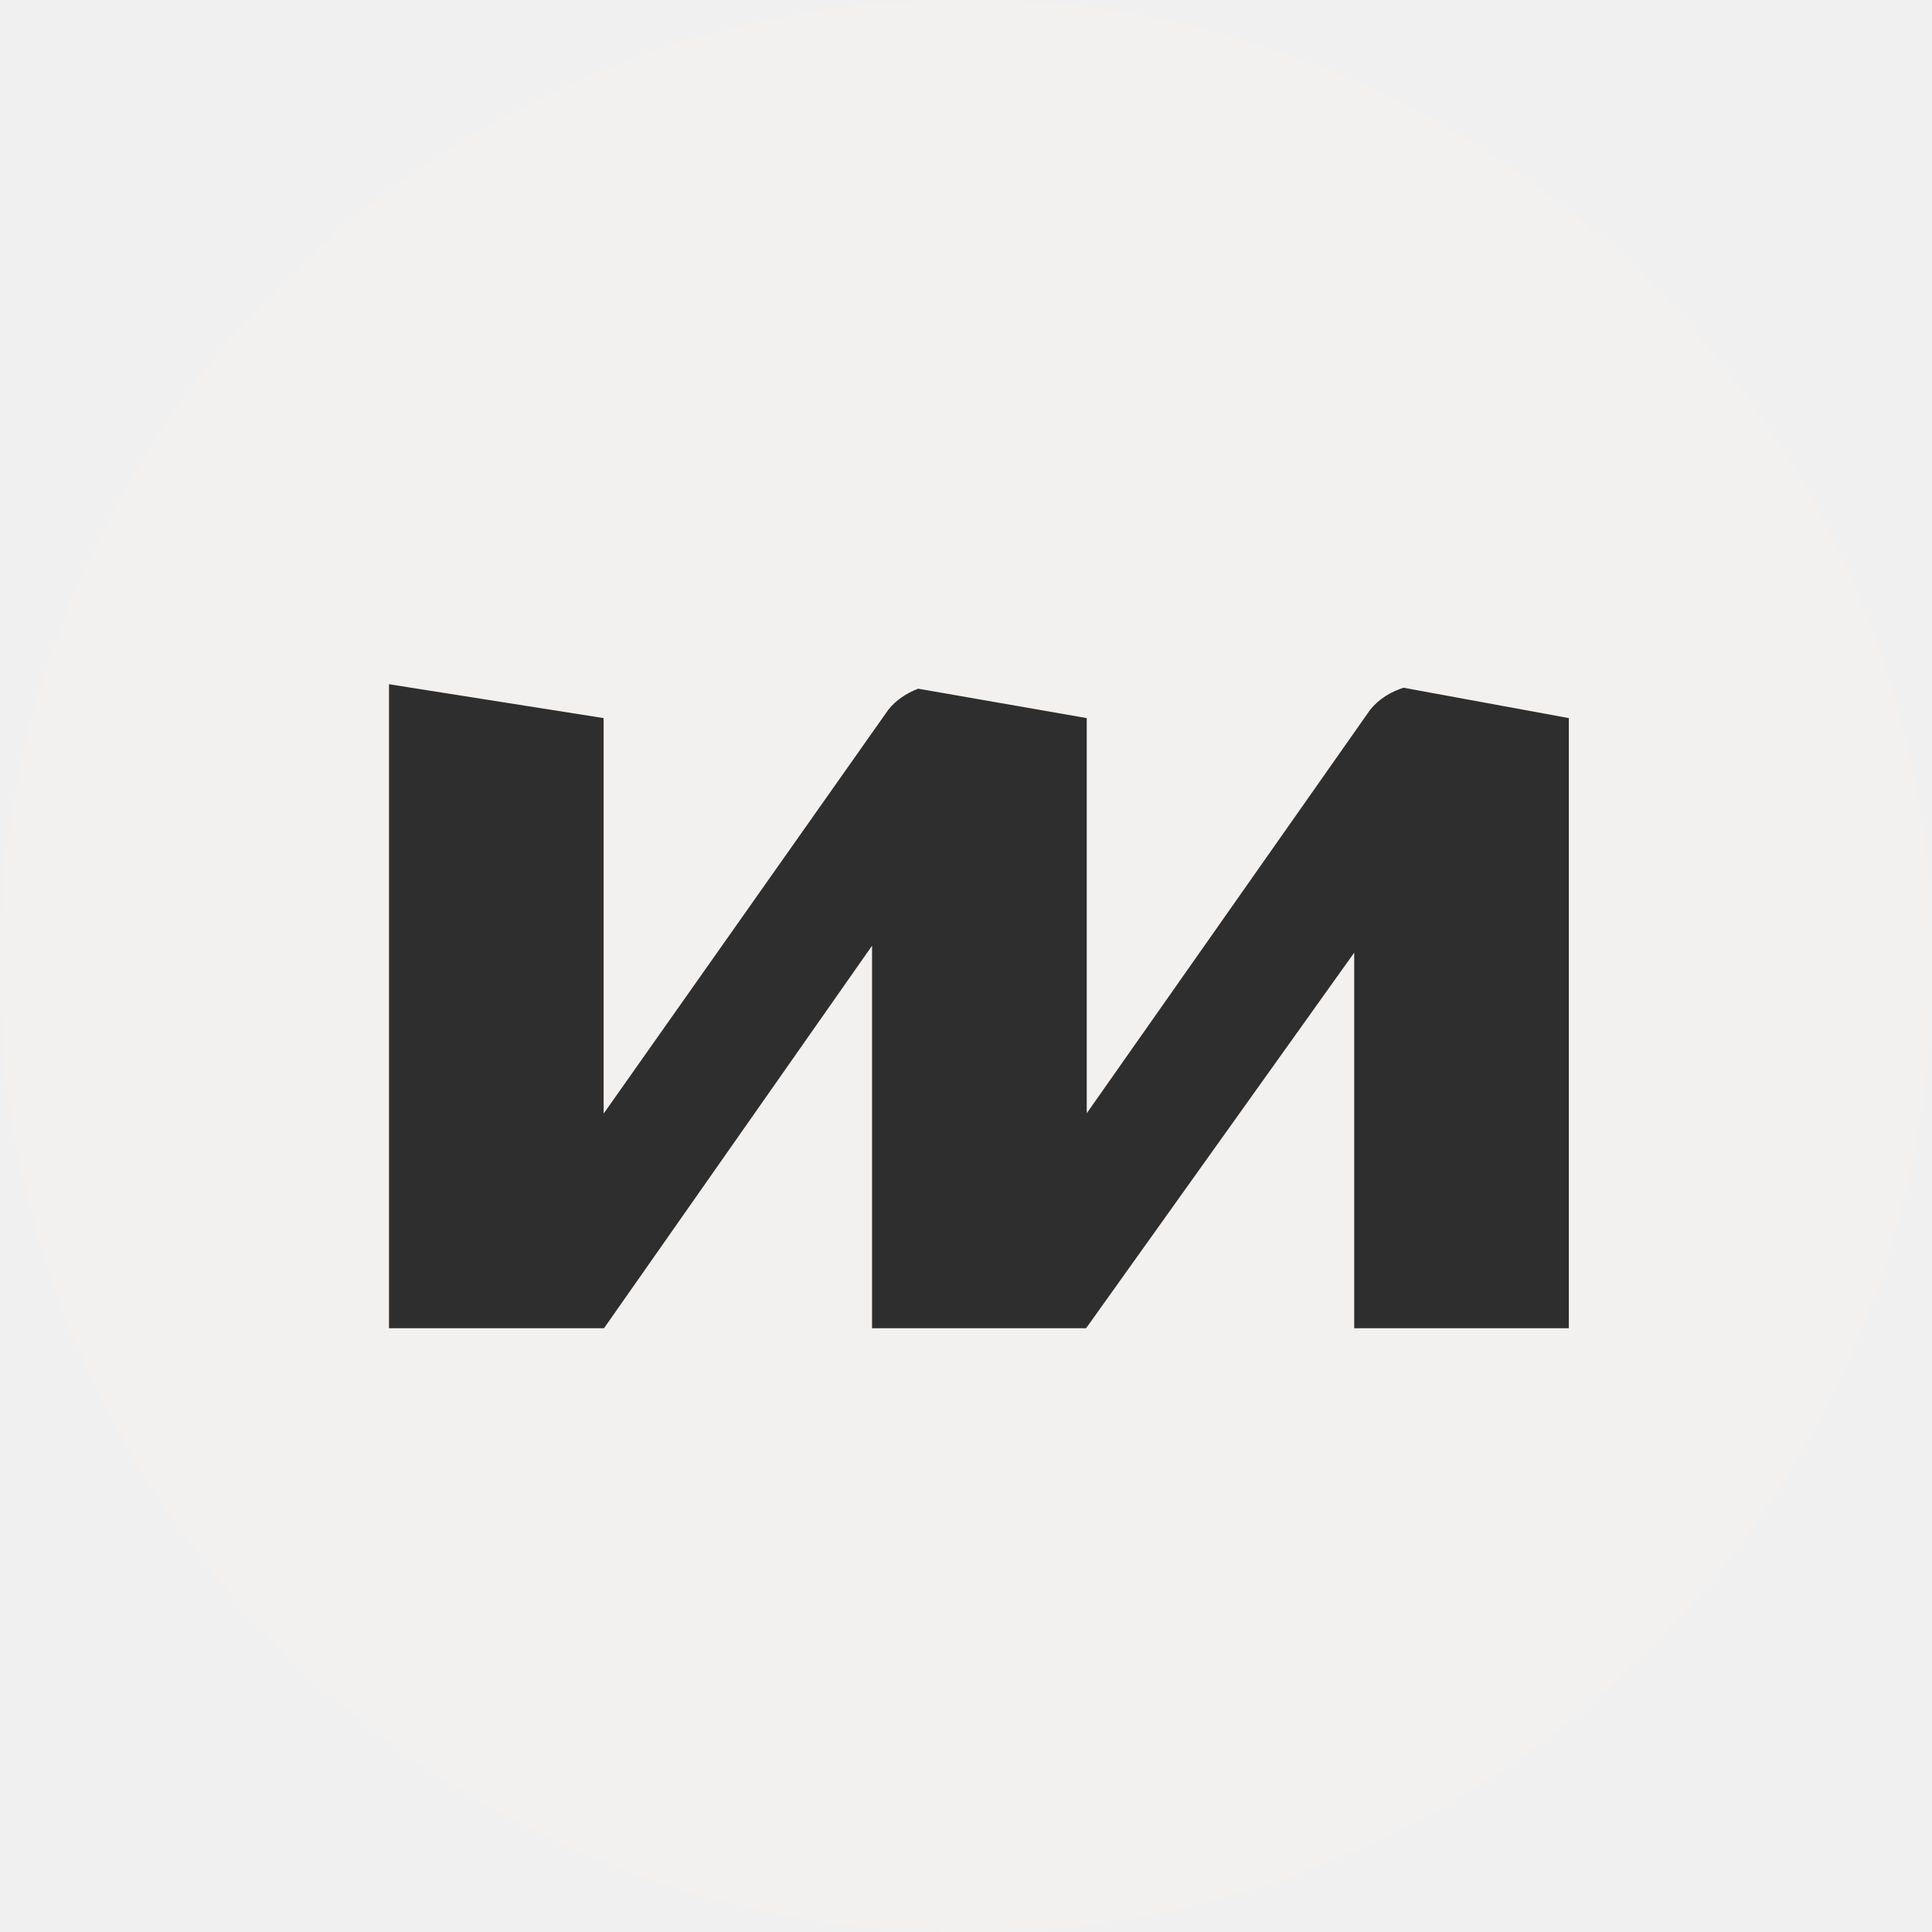
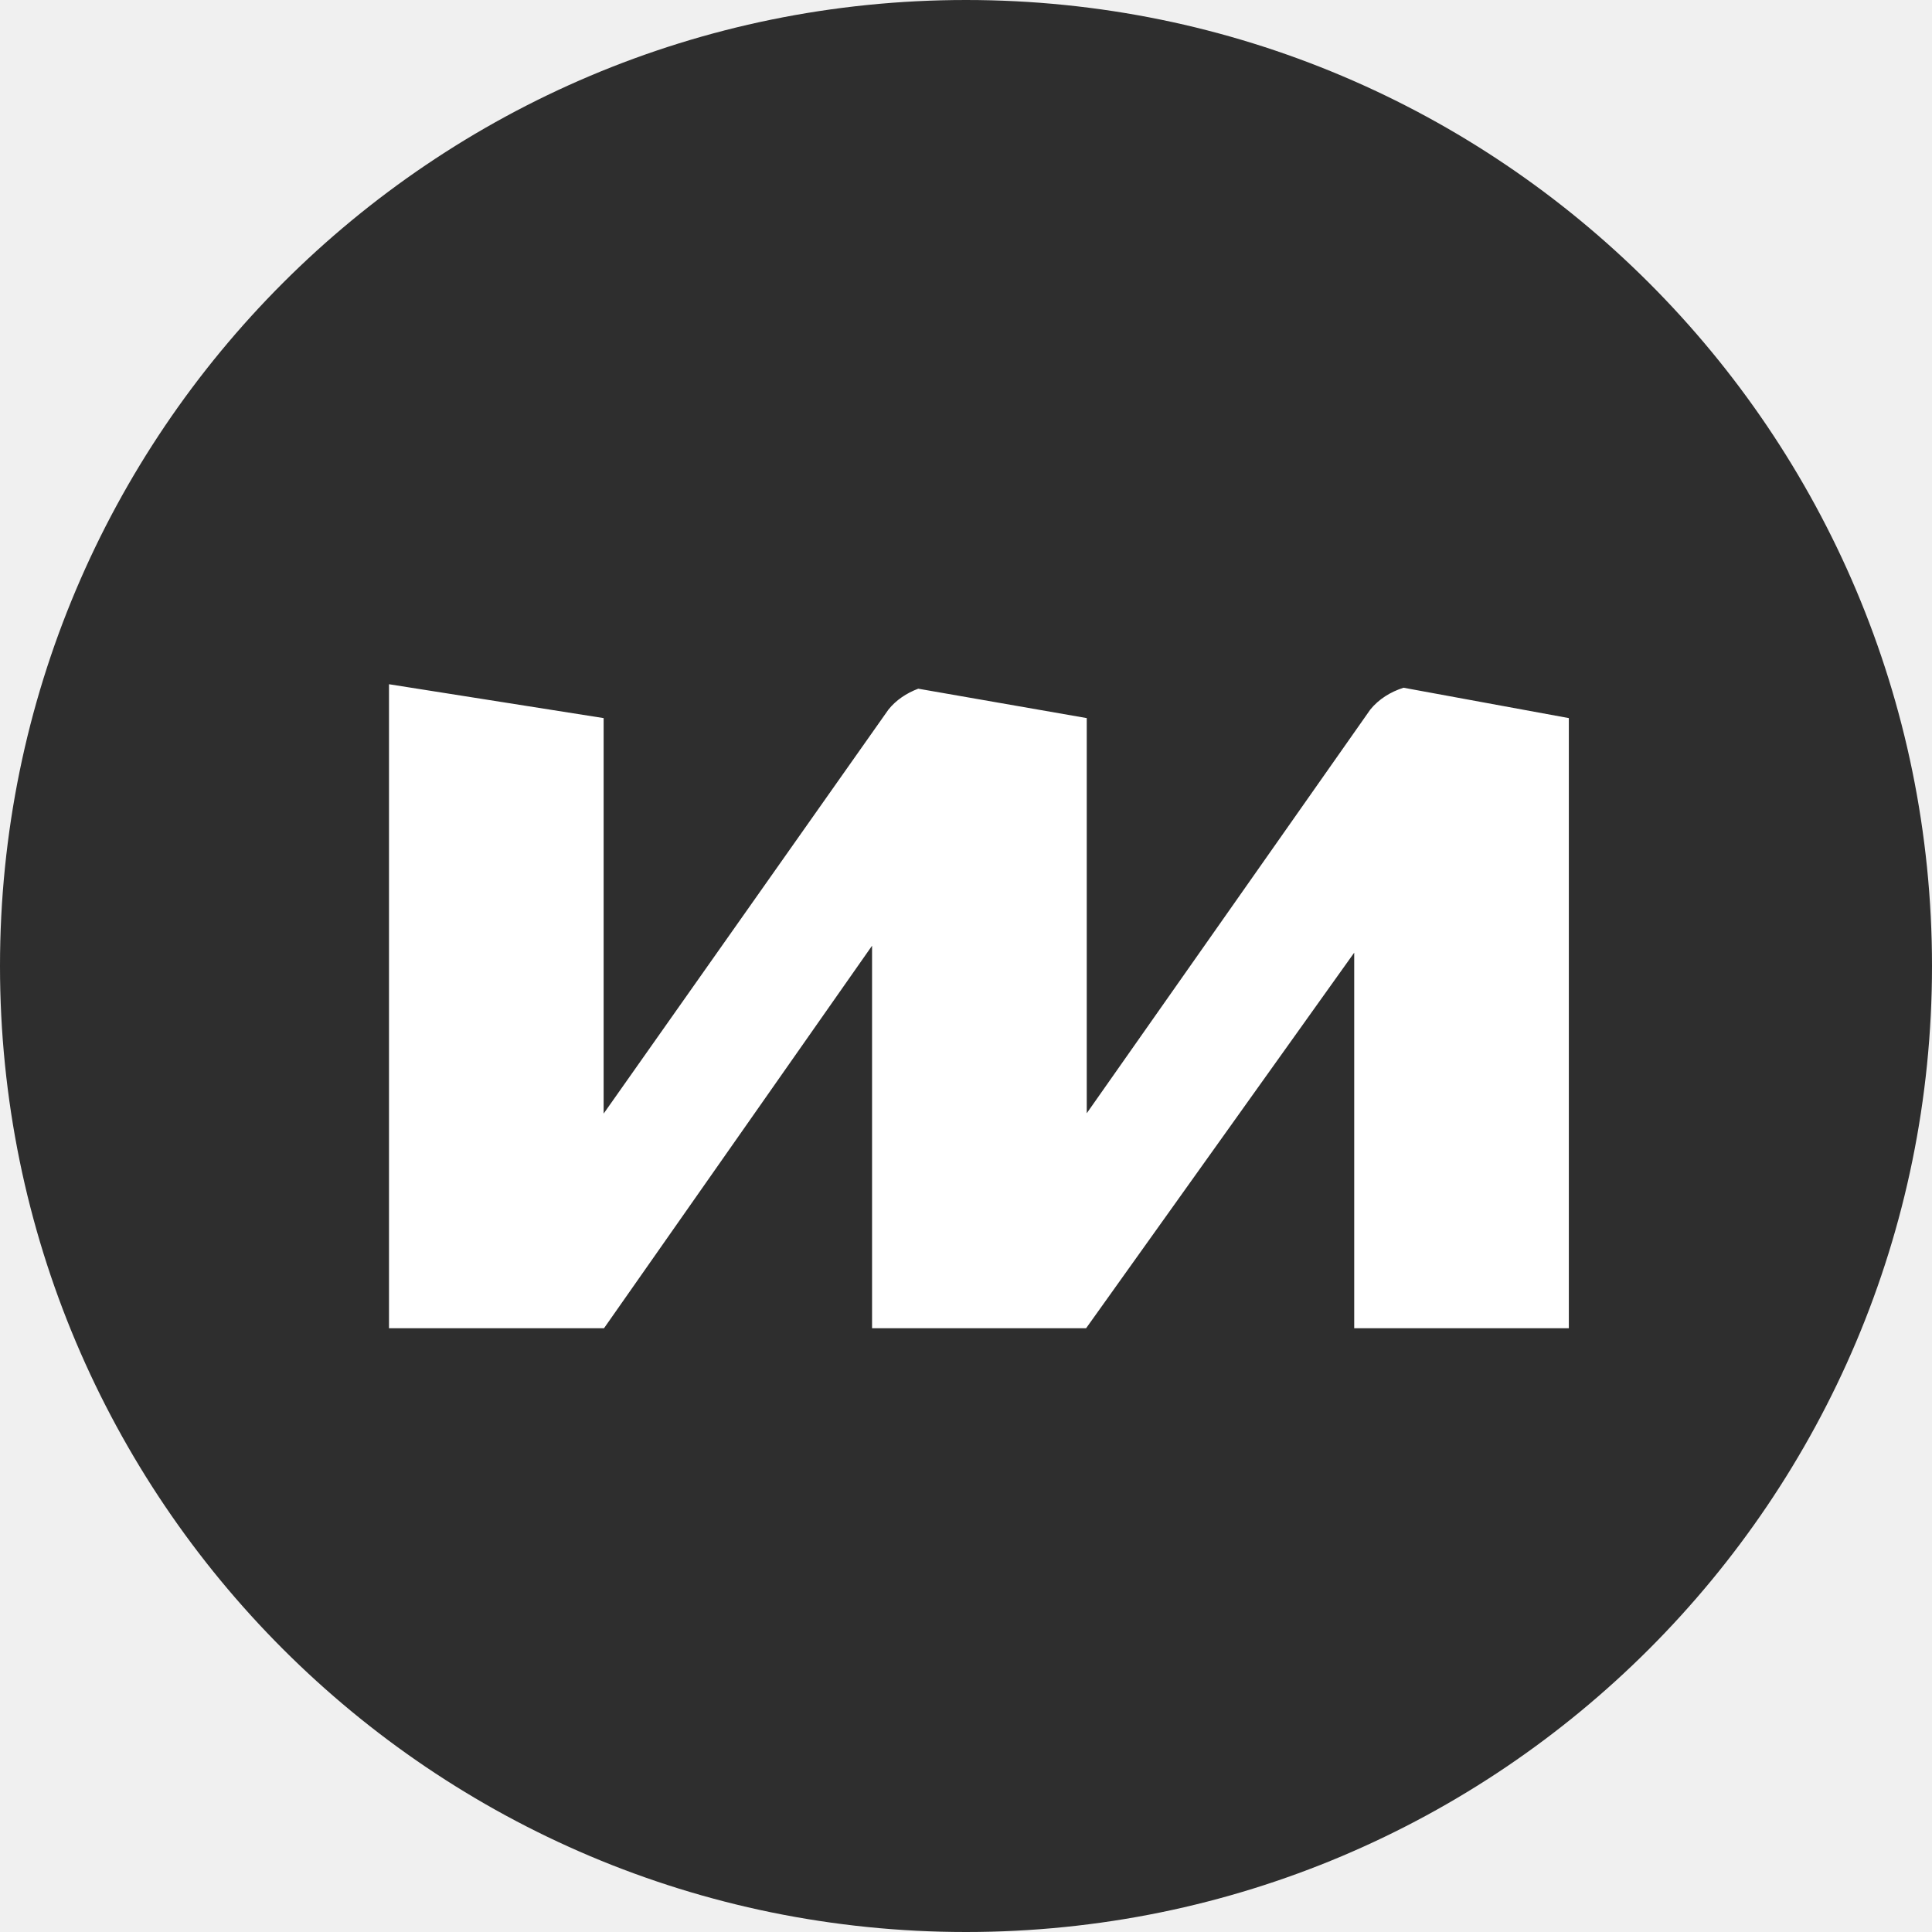
<svg xmlns="http://www.w3.org/2000/svg" width="32" height="32" viewBox="0 0 32 32" fill="none">
-   <rect width="32" height="32" rx="16" fill="#F3F1F0" />
-   <path d="M23.247 11.391C23.032 11.459 22.838 11.579 22.697 11.752L18 18.439V11.894L15.209 11.407C15.015 11.48 14.842 11.595 14.716 11.752L9.998 18.445V11.894L6.443 11.333V22H10.004L14.444 15.664V22H17.989L22.43 15.779V22H25.985V11.894L23.247 11.391Z" fill="#2E2E2E" />
+   <rect width="32" height="32" rx="16" fill="#2E2E2E" />
+   <path d="M23.247 11.391C23.032 11.459 22.838 11.579 22.697 11.752L18 18.439V11.894L15.209 11.407C15.015 11.48 14.842 11.595 14.716 11.752L9.998 18.445V11.894L6.443 11.333V22H10.004L14.444 15.664V22H17.989L22.43 15.779V22H25.985V11.894L23.247 11.391Z" fill="white" />
</svg>
